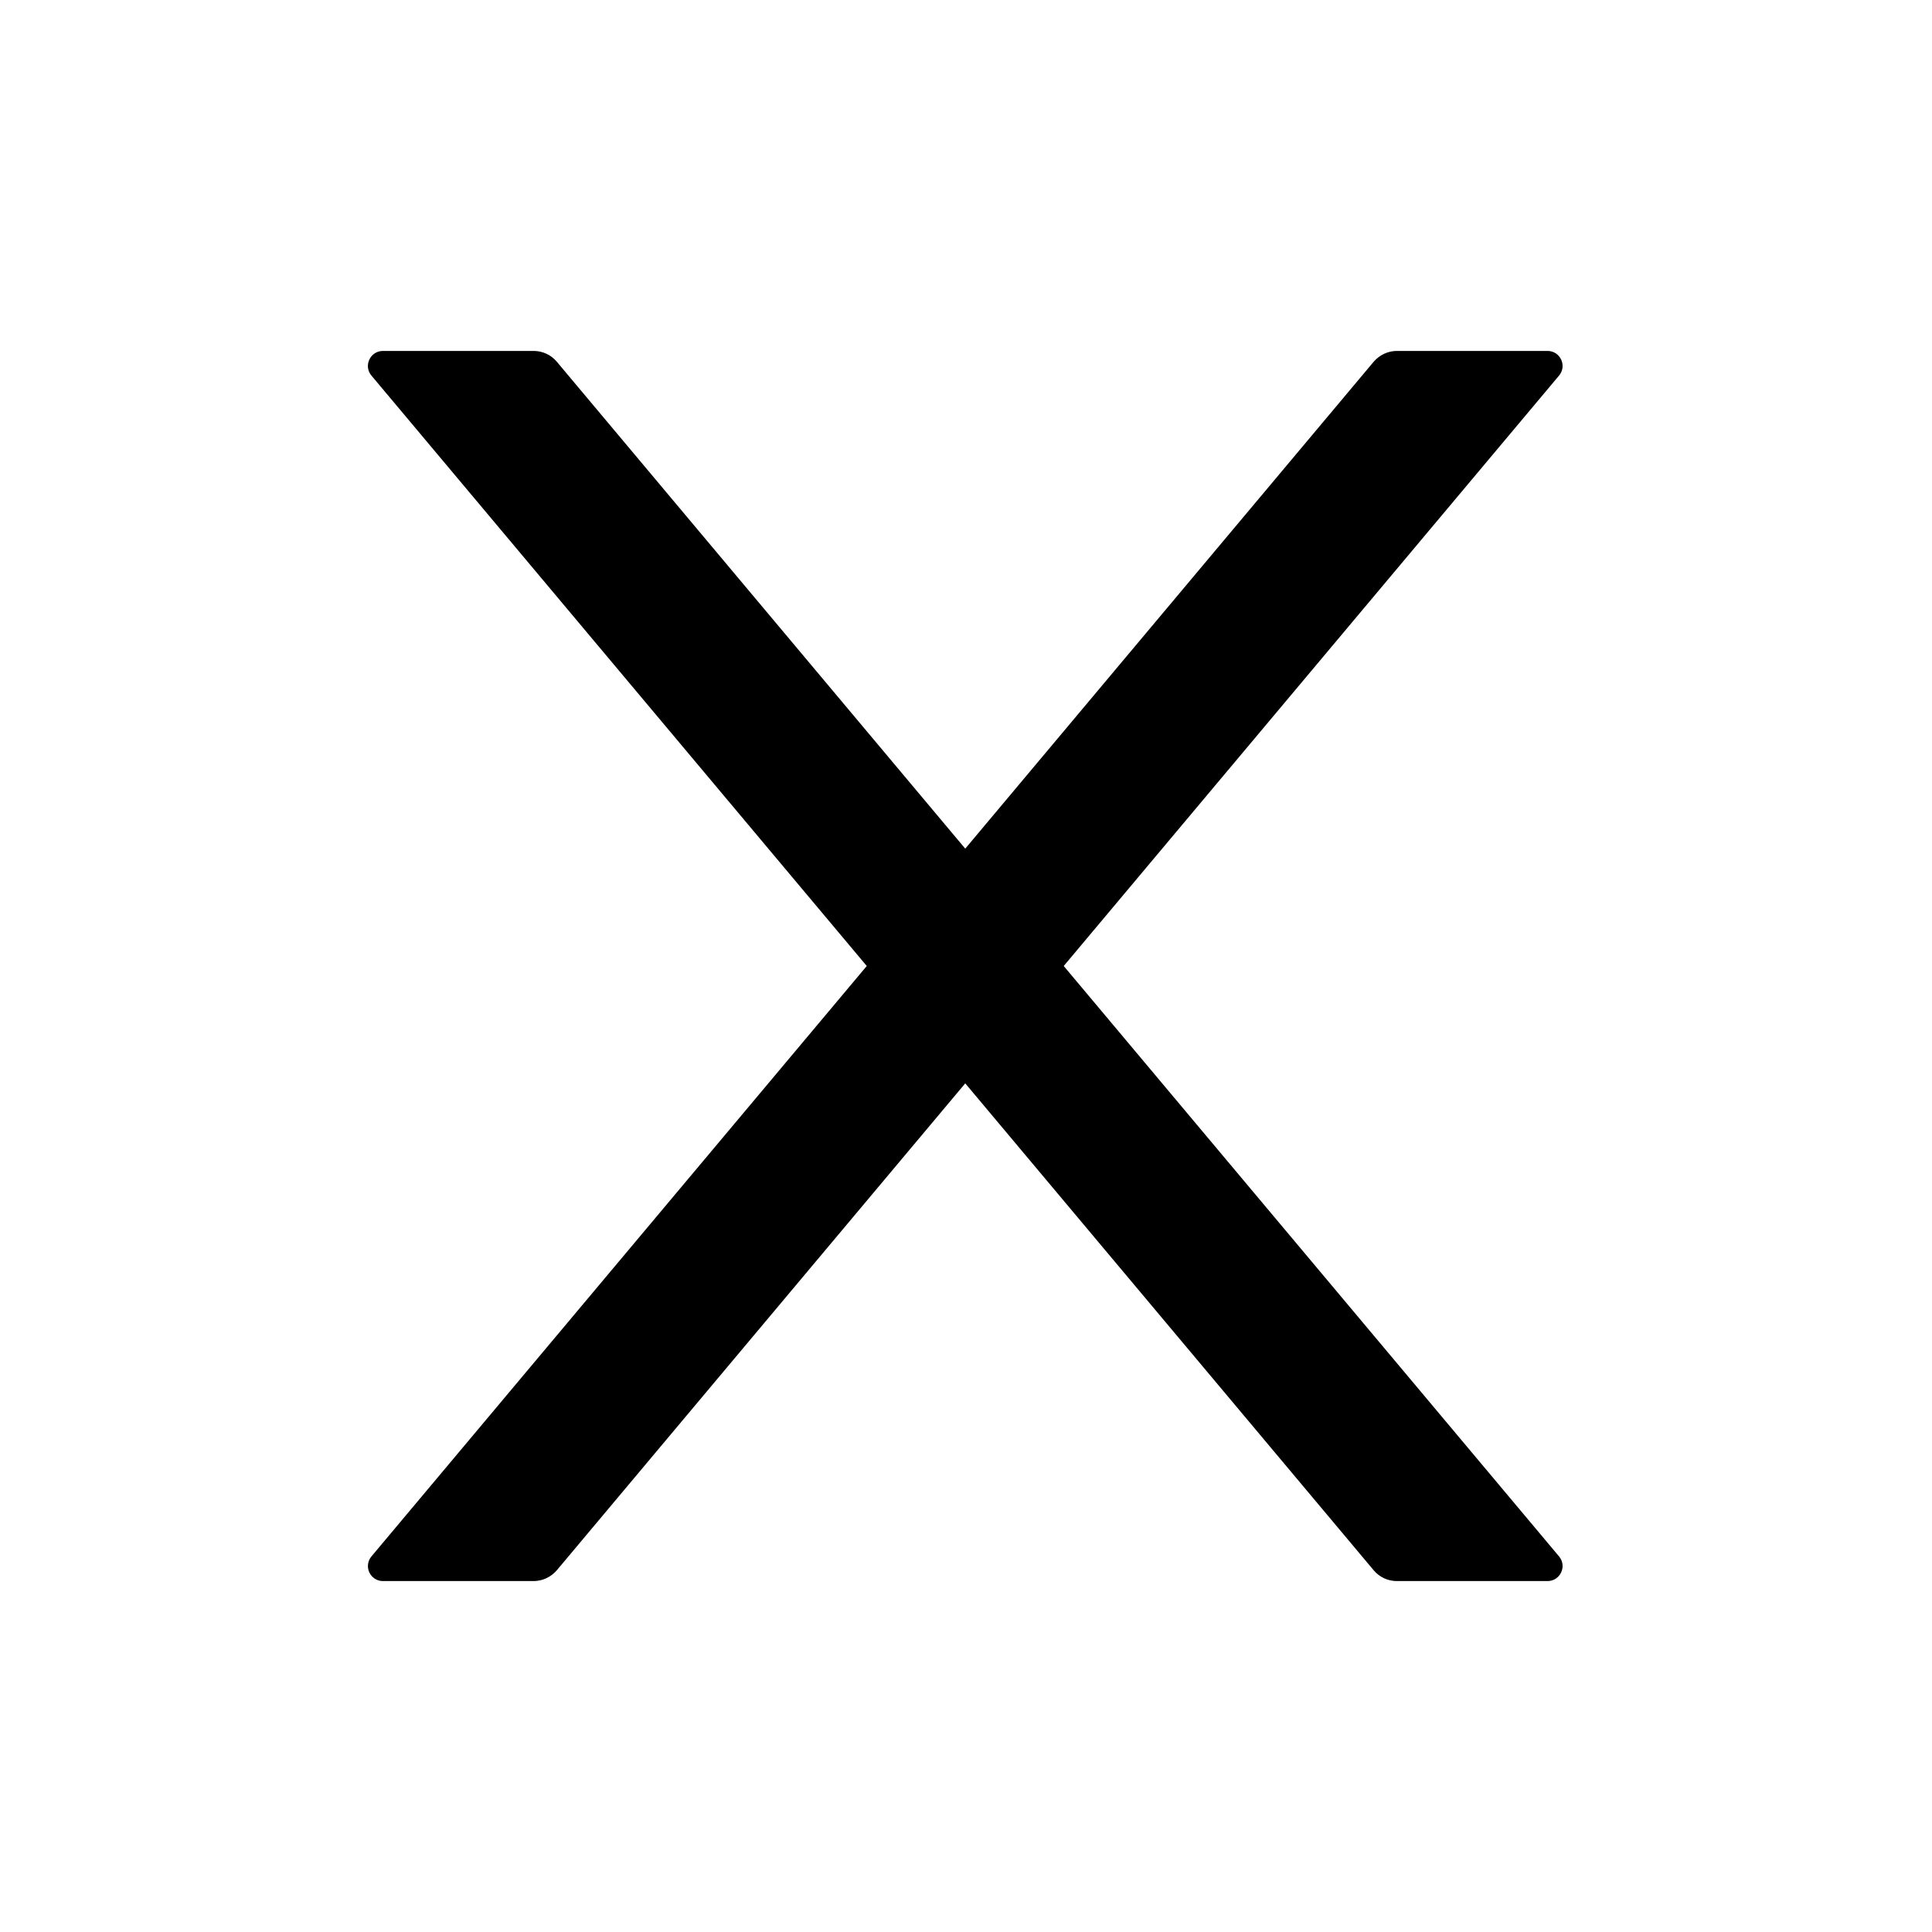
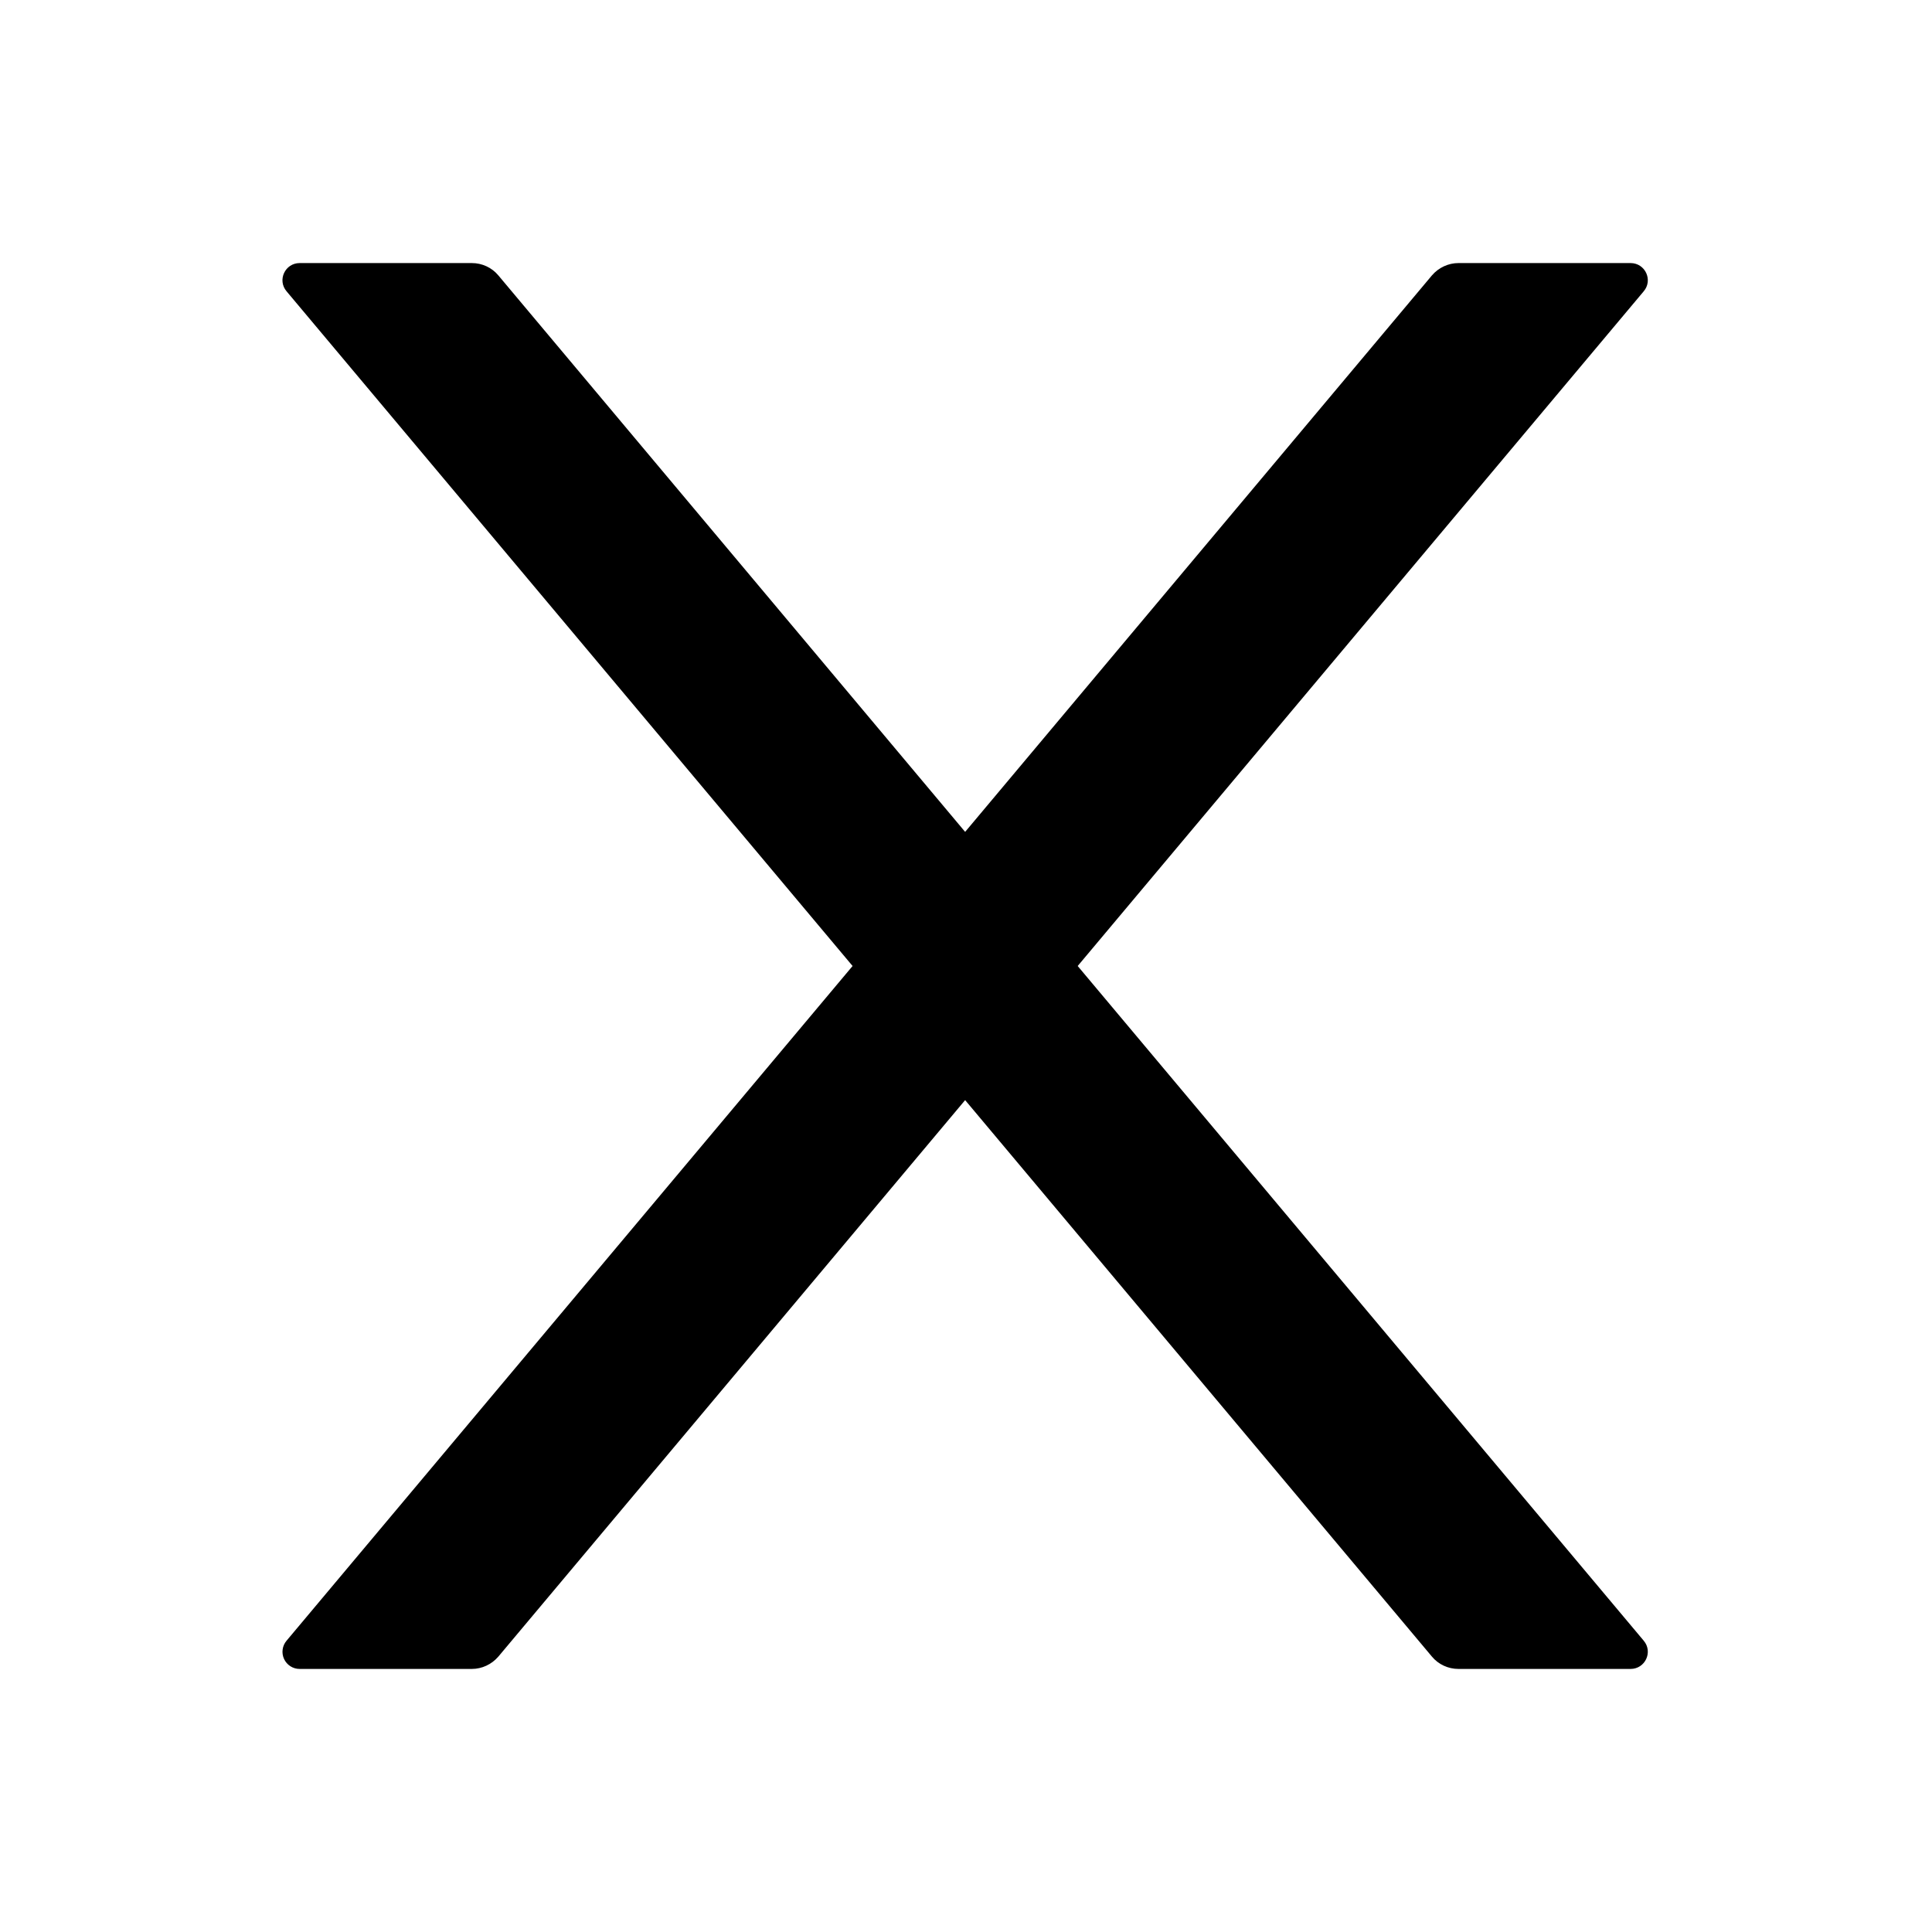
- <svg viewBox="0 0 1024 1024" focusable="false" data-icon="close" aria-hidden="true" width="1em" height="1em">
+ <svg viewBox="64 64 896 896" focusable="false" data-icon="close" aria-hidden="true" width="1em" height="1em">
  <path d="M563.8 512l262.5-312.9c4.4-5.2.7-13.1-6.1-13.1h-79.8c-4.7 0-9.2 2.1-12.3 5.7L511.6 449.8 295.1 191.7c-3-3.6-7.5-5.7-12.3-5.7H203c-6.8 0-10.5 7.9-6.1 13.1L459.4 512 196.9 824.9A7.95 7.95 0 00203 838h79.8c4.7 0 9.2-2.1 12.3-5.7l216.5-258.1 216.5 258.1c3 3.6 7.5 5.7 12.3 5.7h79.8c6.8 0 10.5-7.9 6.1-13.1L563.8 512z" />
</svg>
